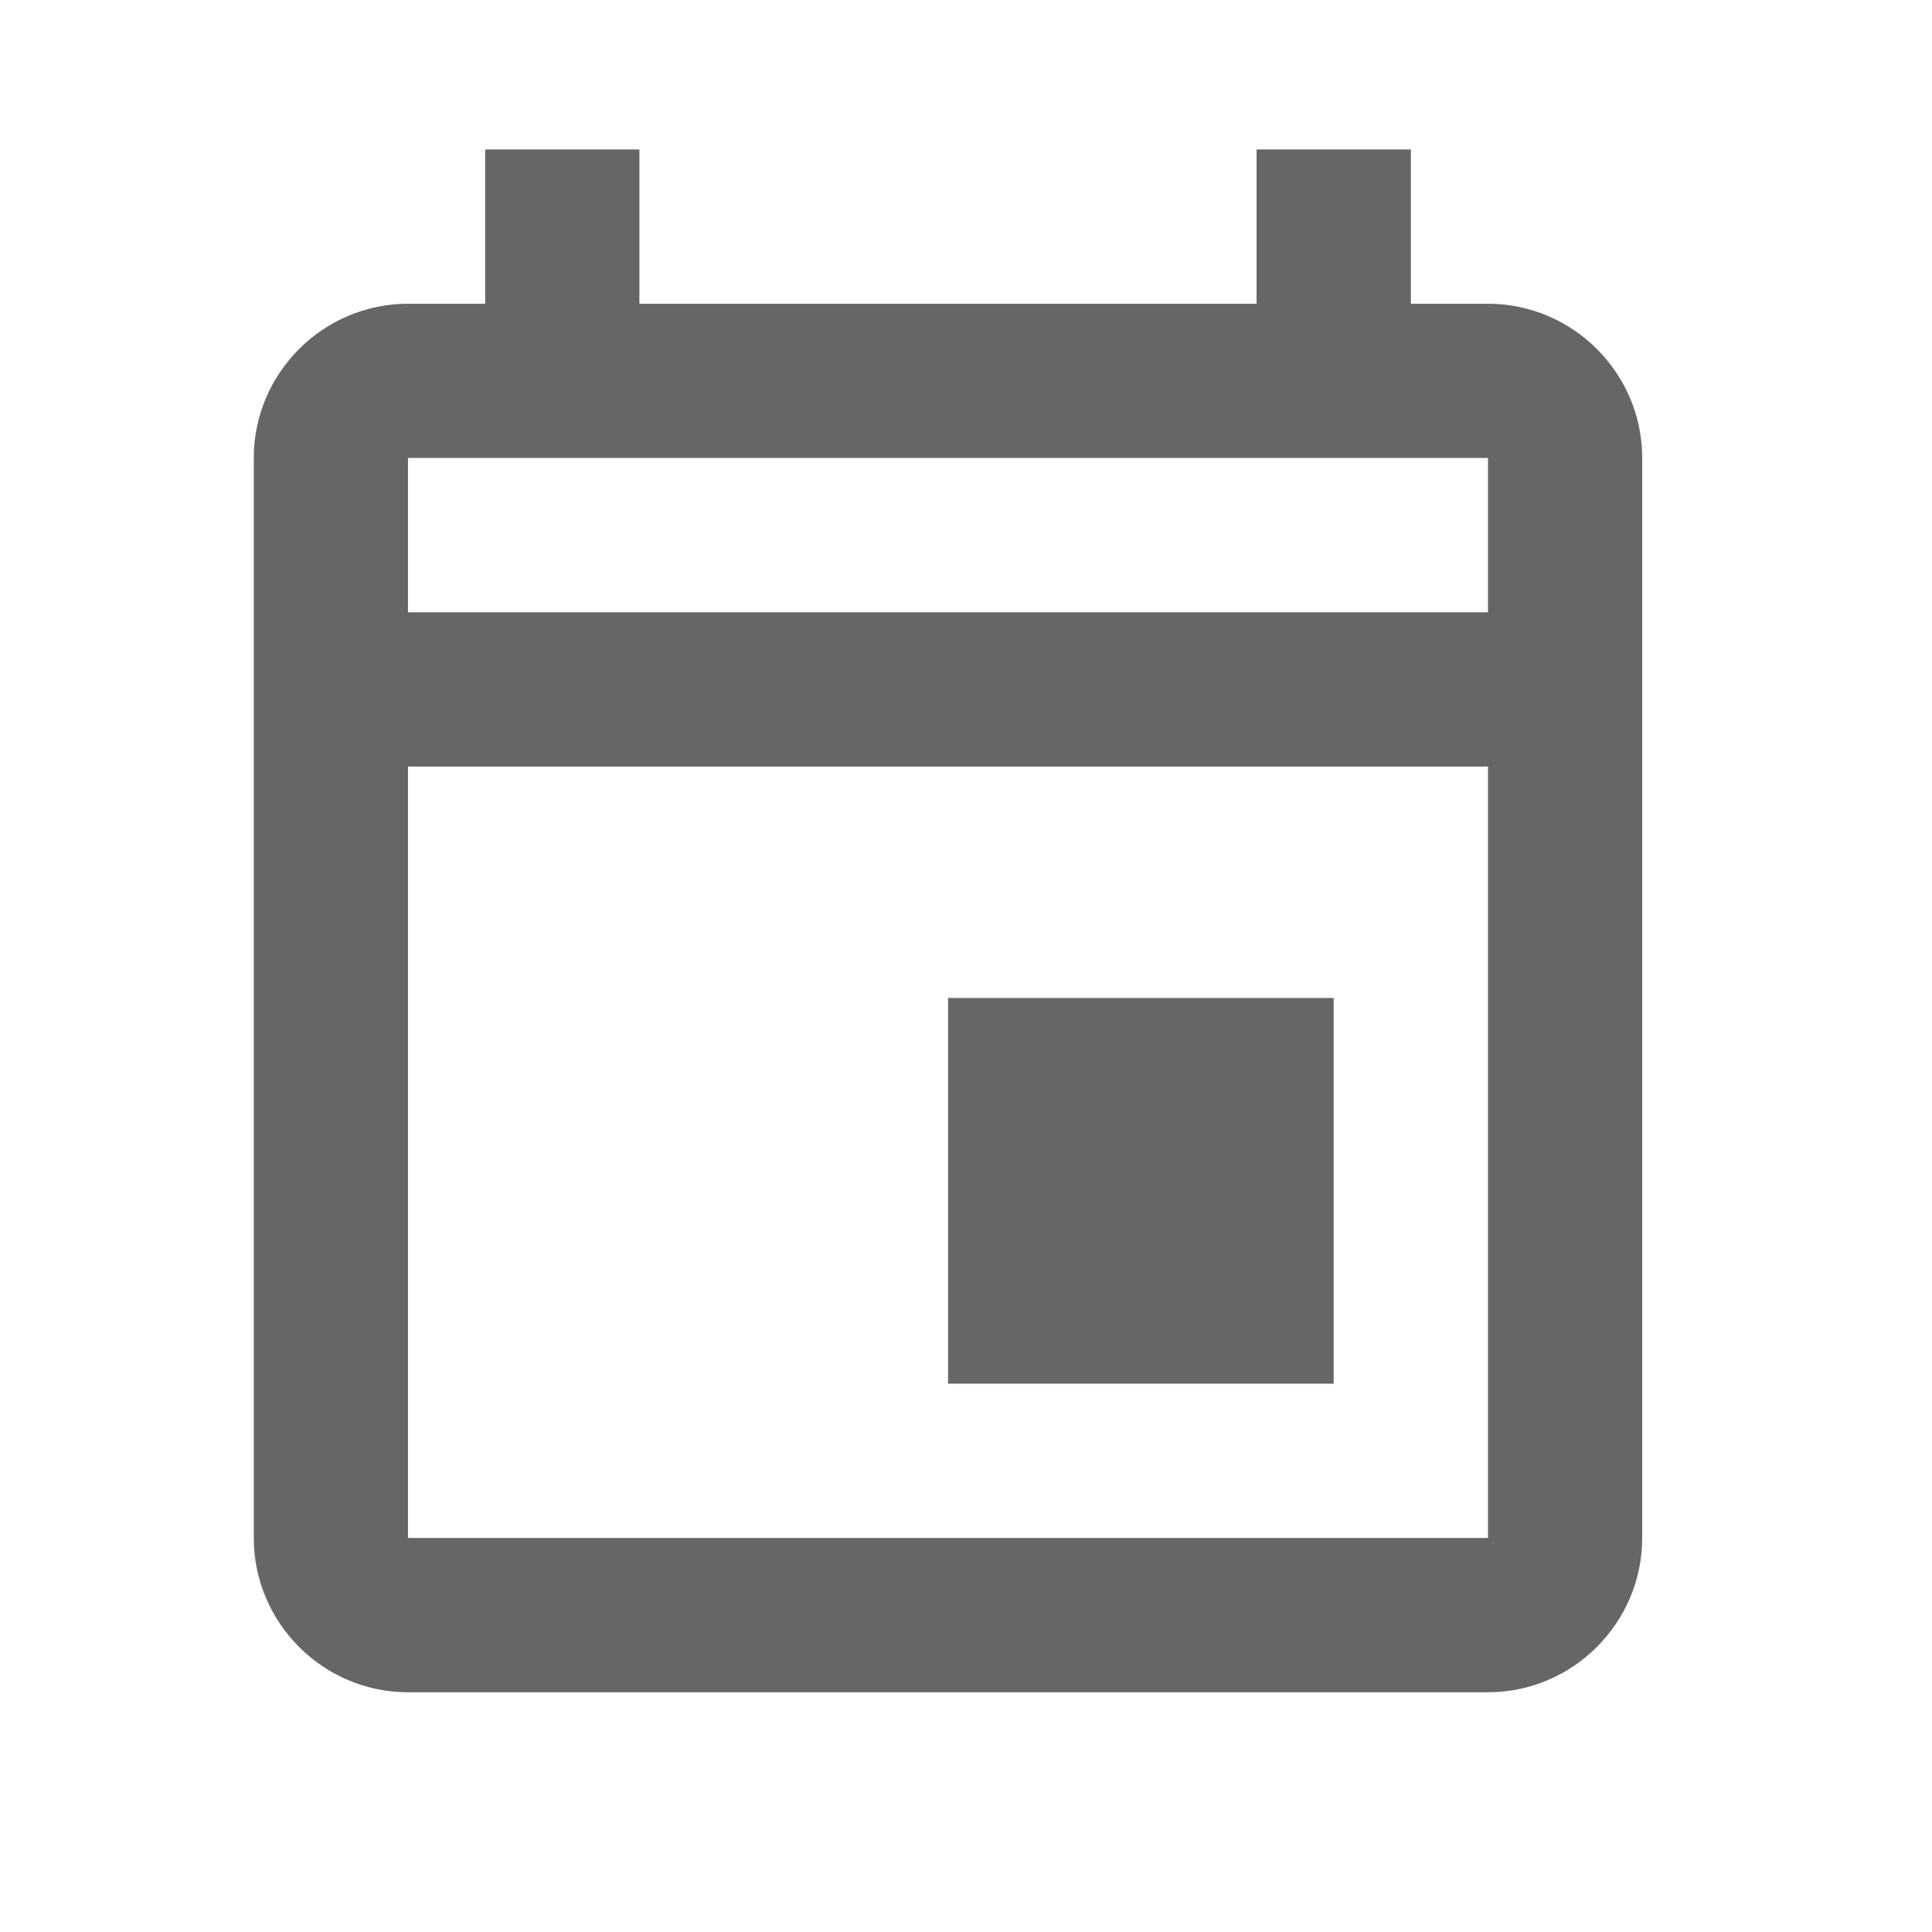
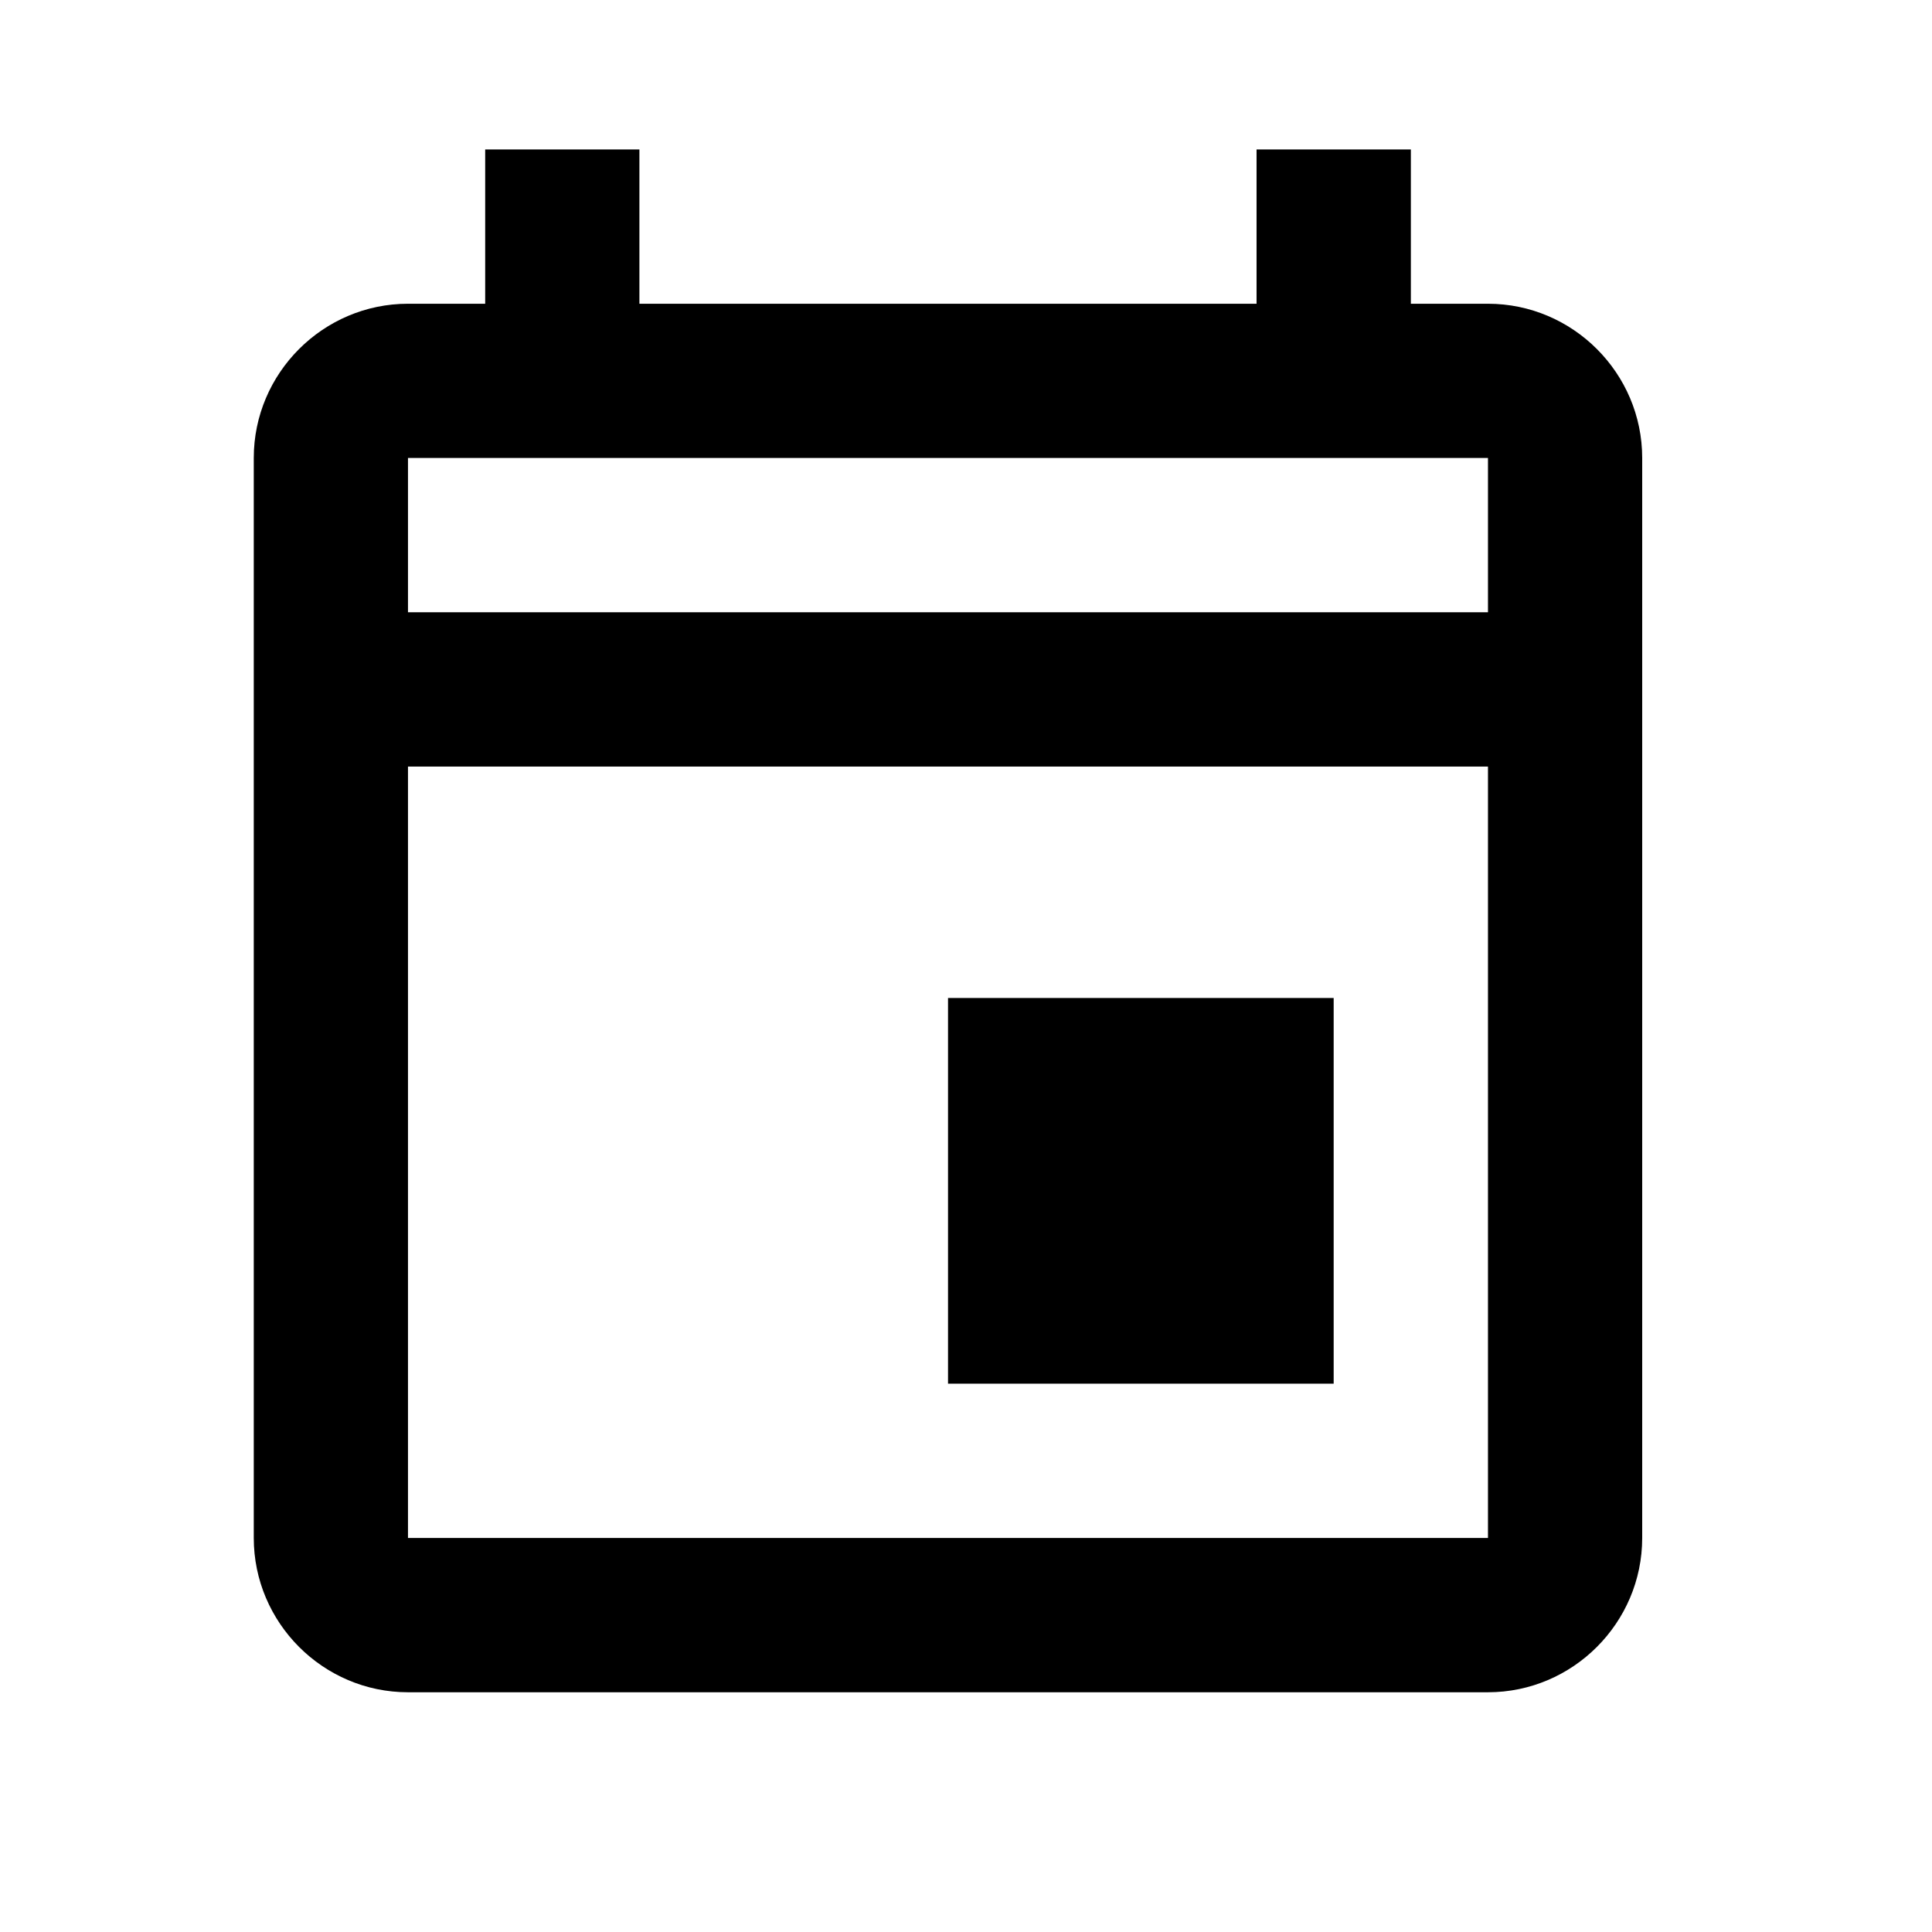
- <svg xmlns="http://www.w3.org/2000/svg" width="23" height="23" viewBox="0 0 23 23" fill="current">
-   <path d="M11.286 11.881H15.877V16.472H11.286V11.881ZM17.714 3.616H16.796V1.779H14.959V3.616H7.612V1.779H5.776V3.616H4.857C3.847 3.616 3.021 4.442 3.021 5.452V18.309C3.021 19.319 3.847 20.146 4.857 20.146H17.714C18.724 20.146 19.55 19.319 19.55 18.309V5.452C19.55 4.442 18.724 3.616 17.714 3.616ZM17.714 5.452V7.289H4.857V5.452H17.714ZM4.857 18.309V9.126H17.714V18.309H4.857Z" fill="#666666" />
+ <svg xmlns="http://www.w3.org/2000/svg" width="23" height="23" viewBox="0 0 23 23" fill="currentColor">
+   <path d="M11.286 11.881H15.877V16.472H11.286V11.881ZM17.714 3.616H16.796V1.779H14.959V3.616H7.612V1.779H5.776V3.616H4.857C3.847 3.616 3.021 4.442 3.021 5.452V18.309C3.021 19.319 3.847 20.146 4.857 20.146H17.714C18.724 20.146 19.55 19.319 19.55 18.309V5.452C19.55 4.442 18.724 3.616 17.714 3.616ZM17.714 5.452V7.289H4.857V5.452H17.714ZM4.857 18.309V9.126H17.714V18.309H4.857Z" />
</svg>
